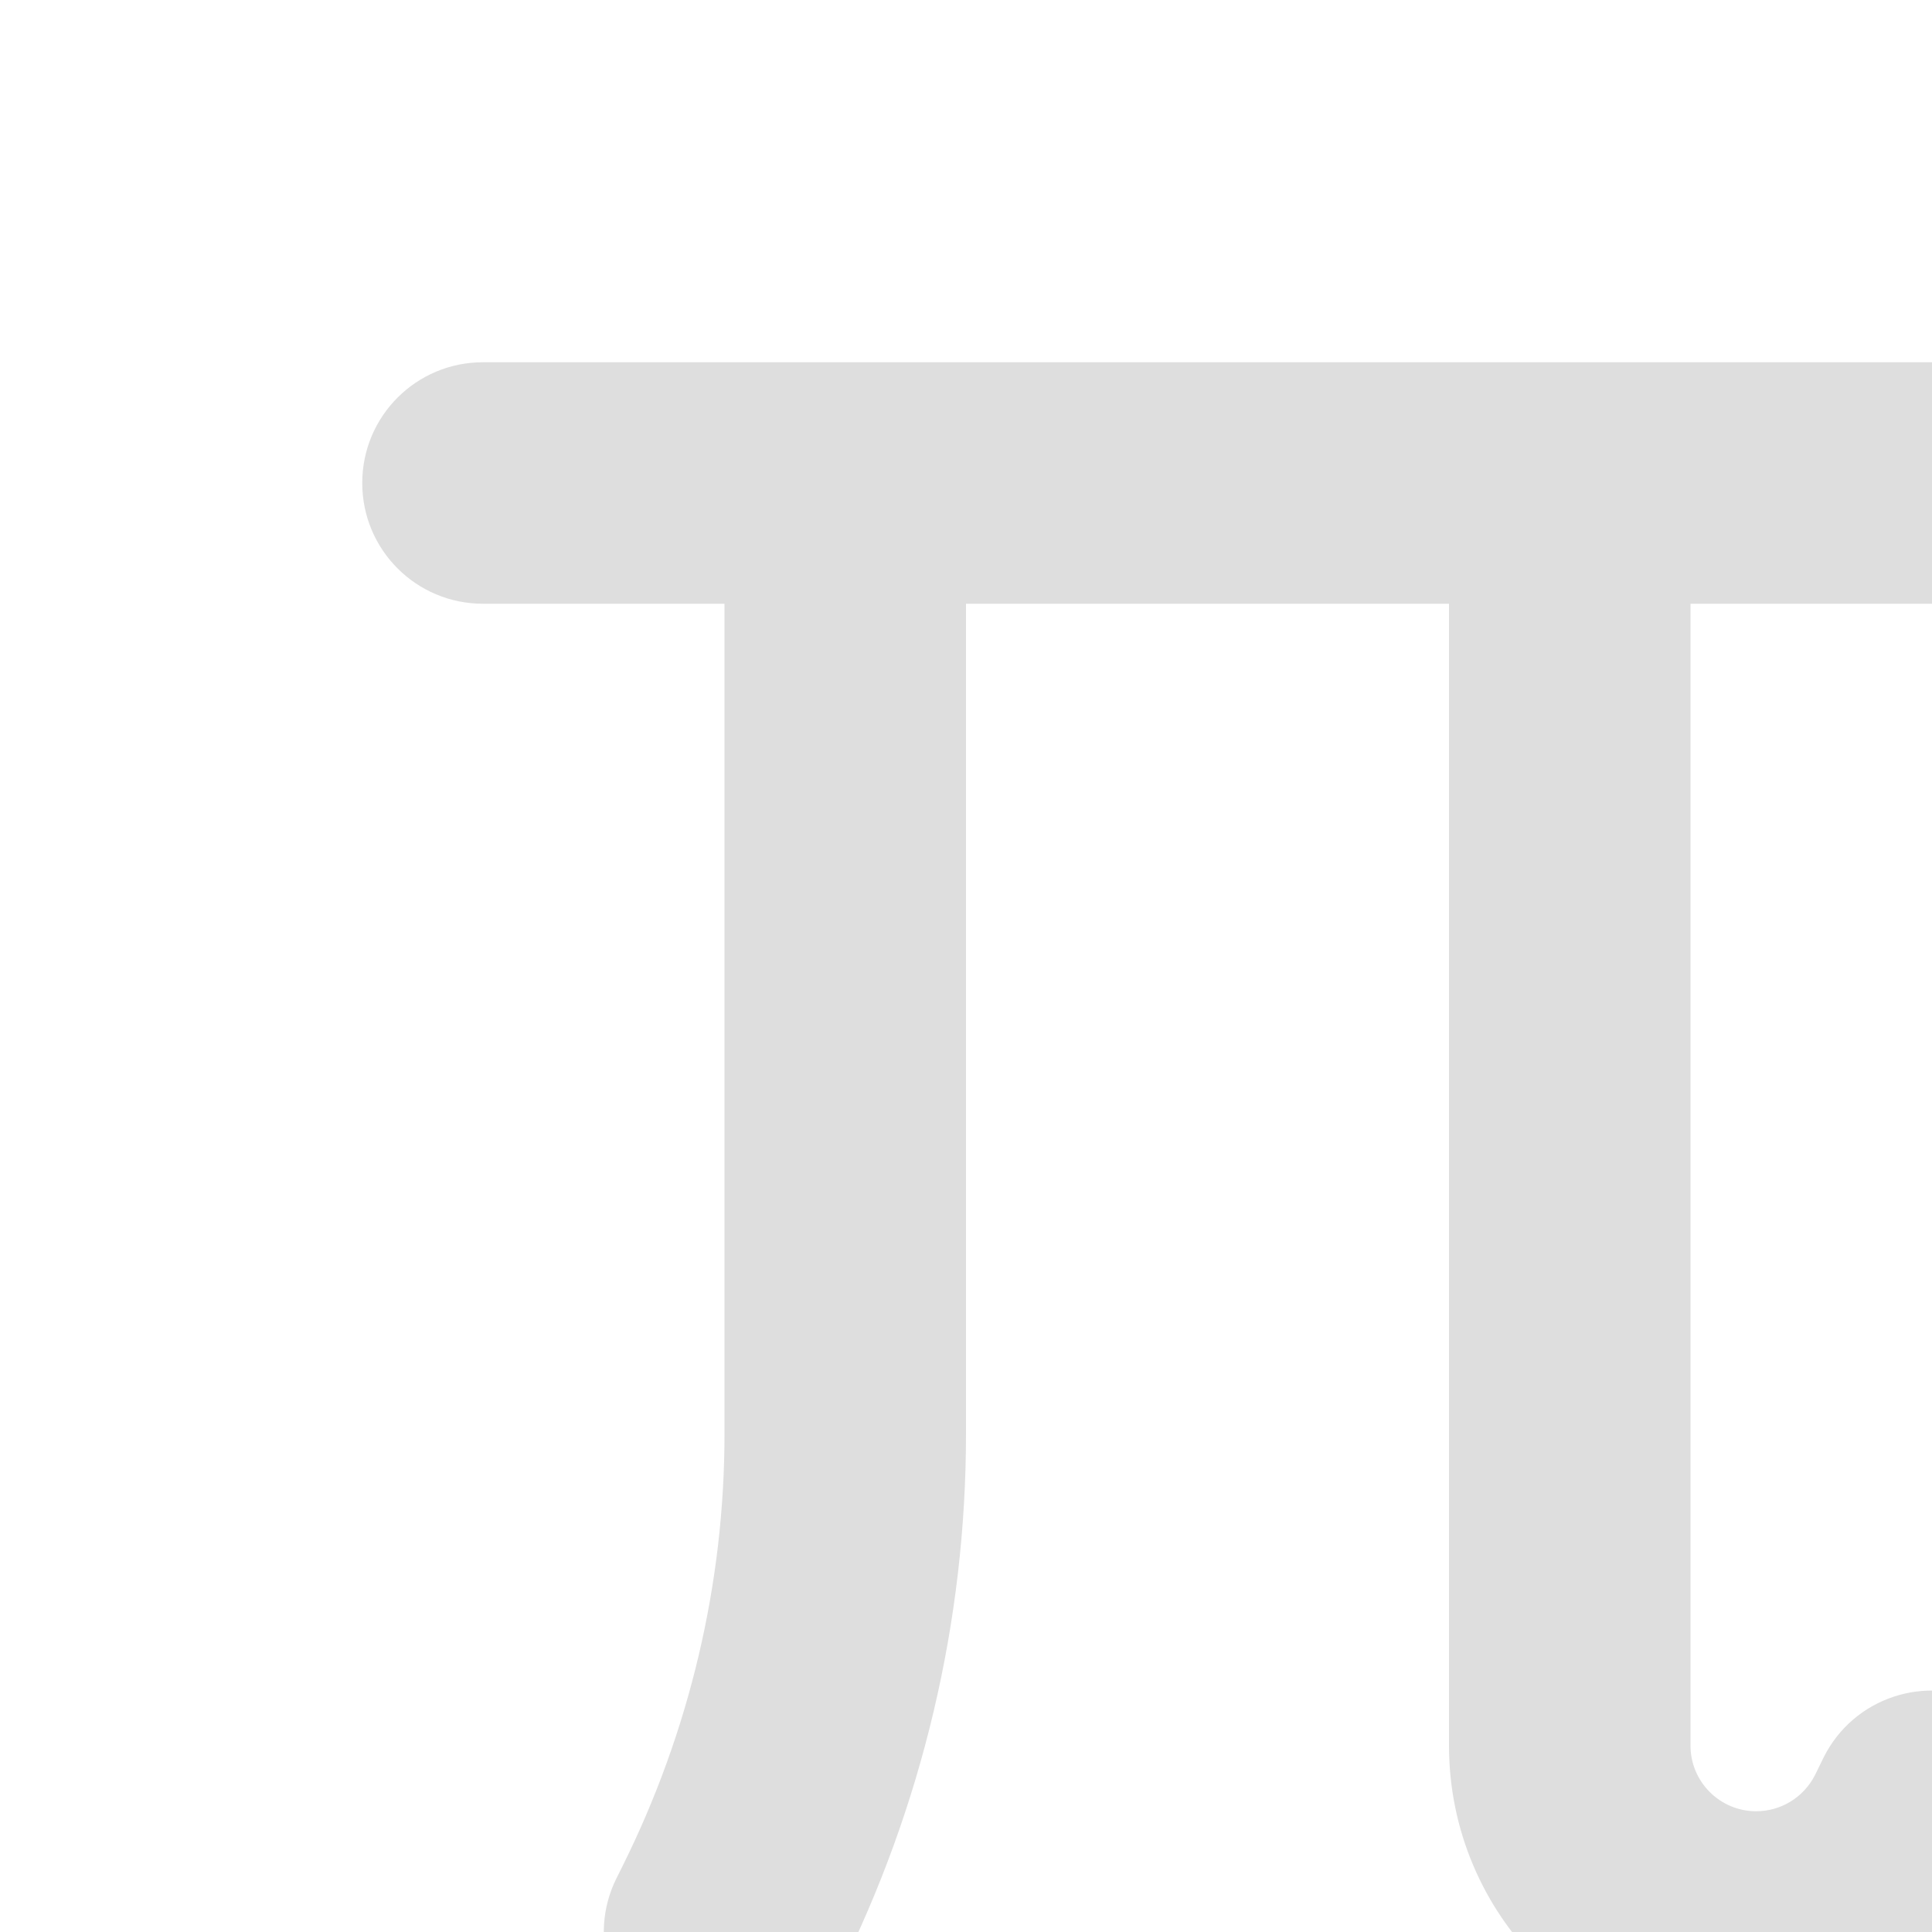
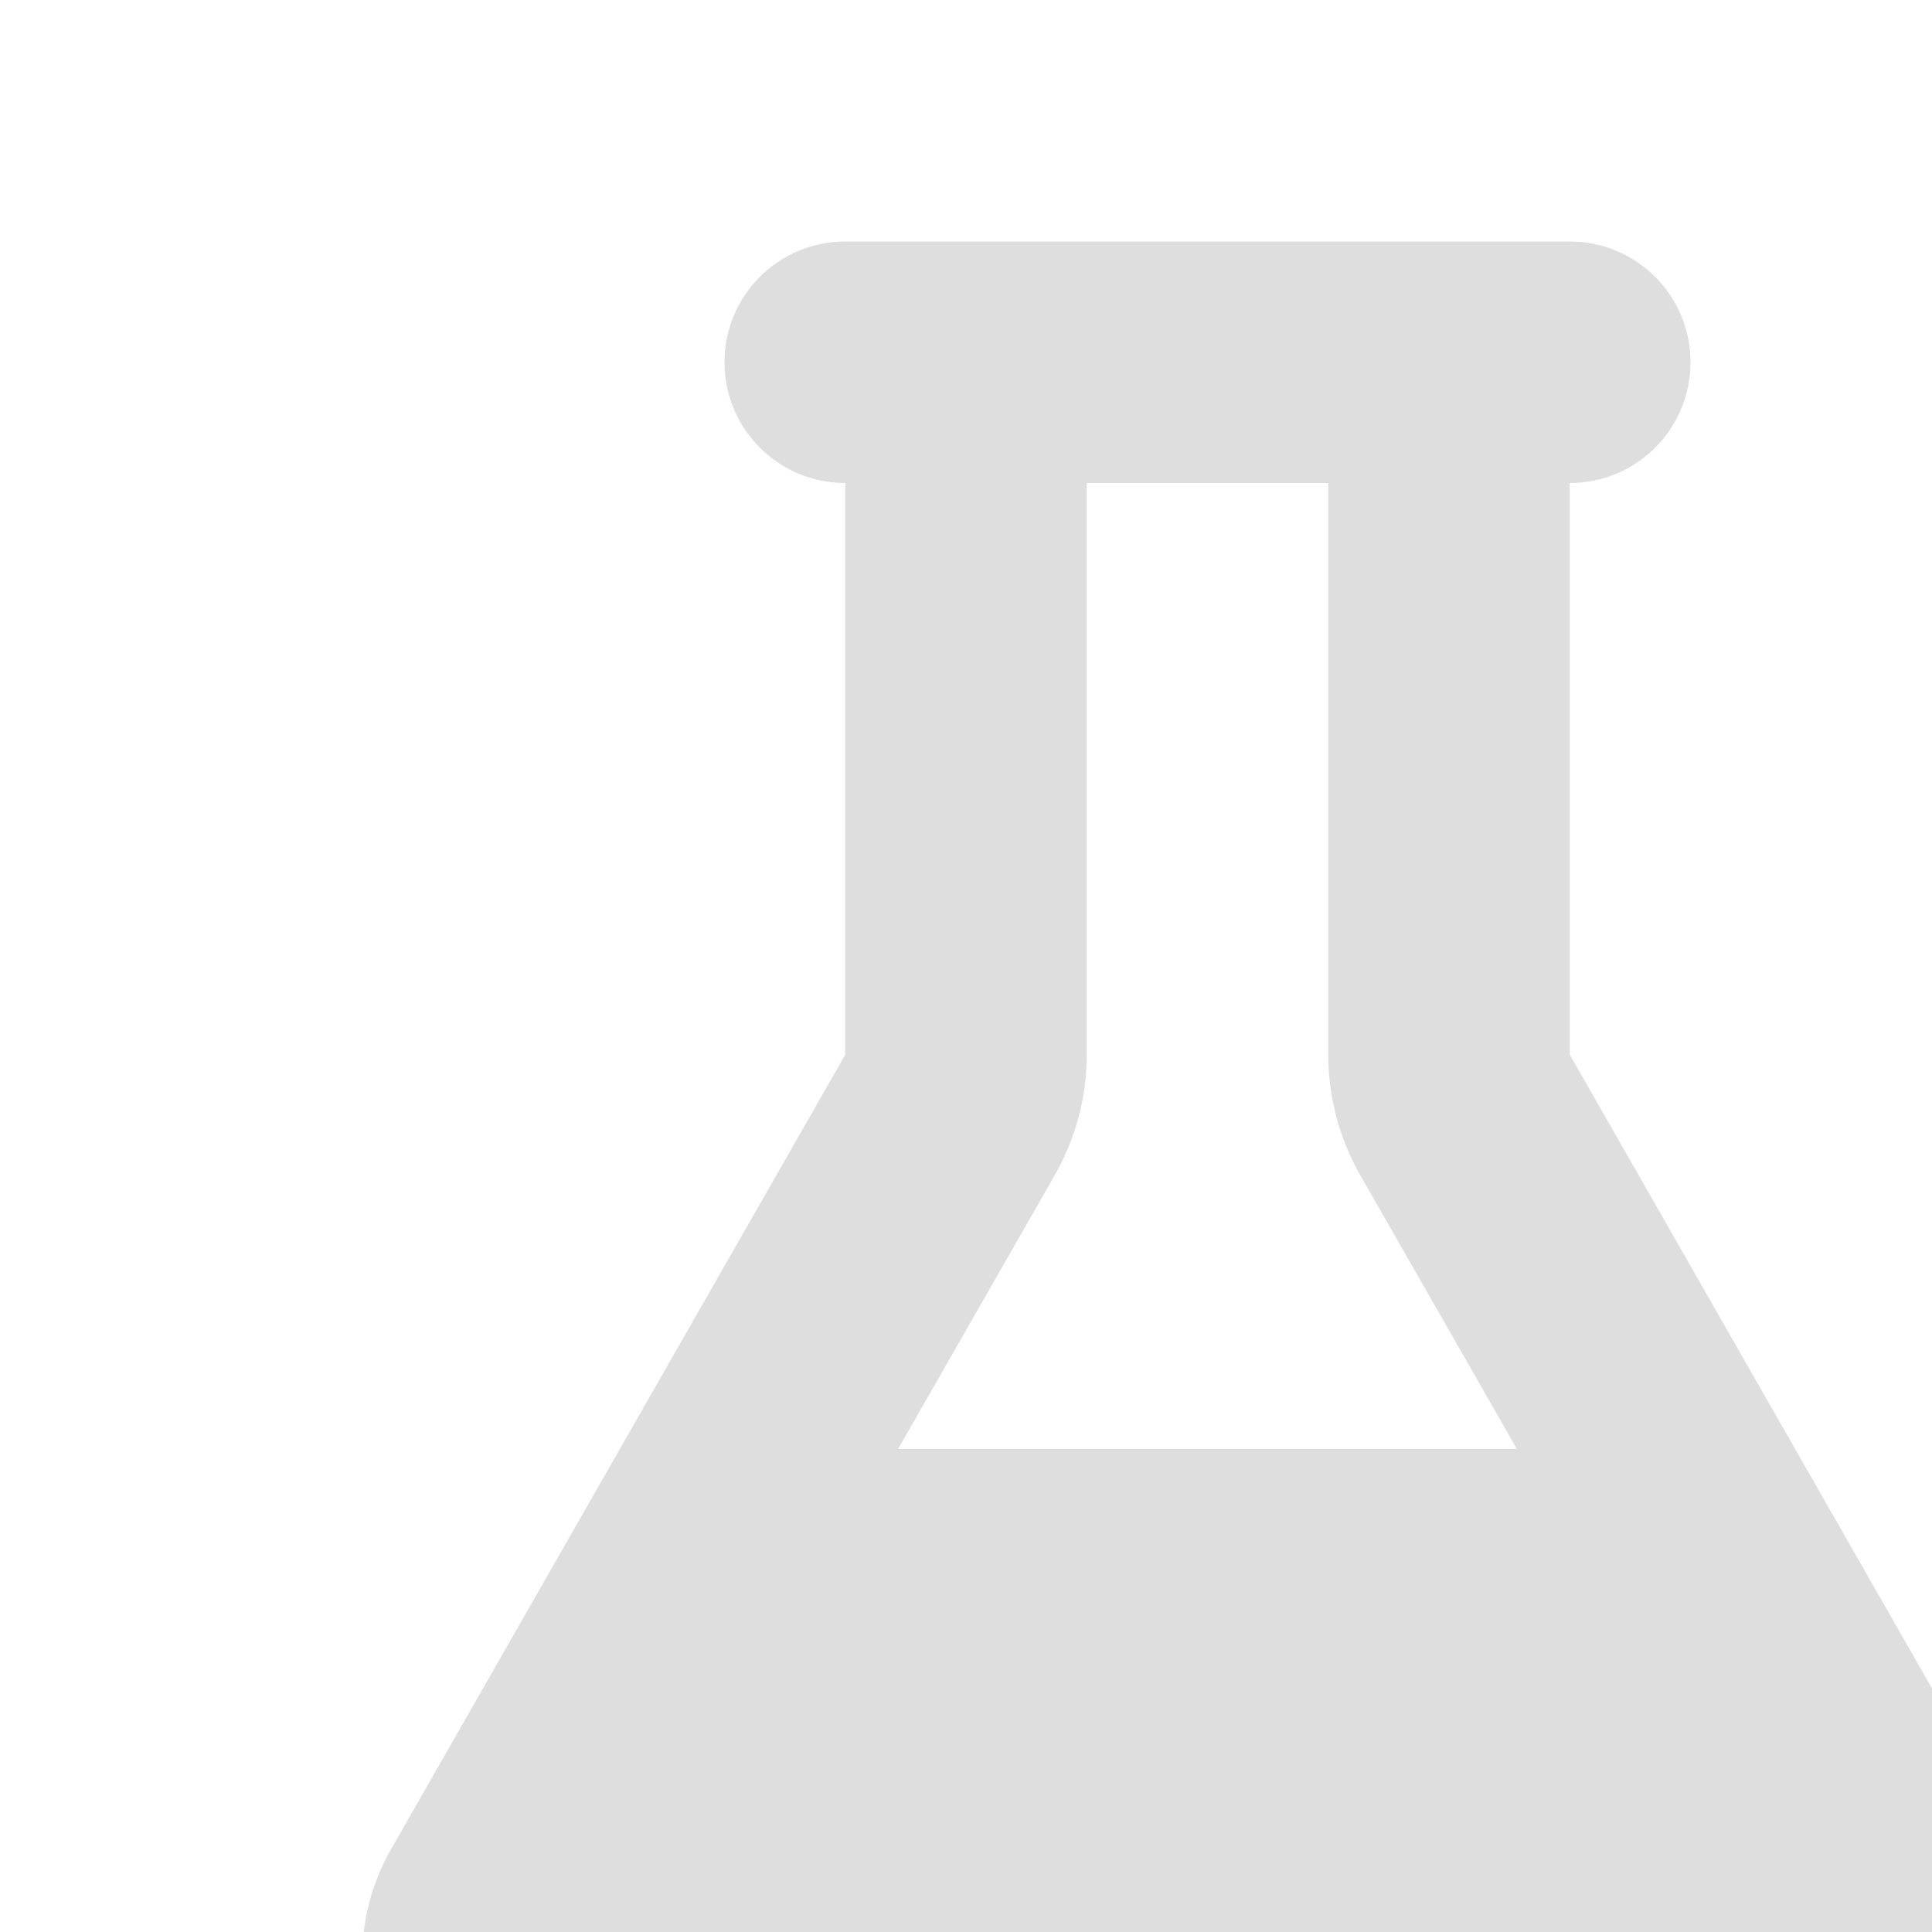
<svg xmlns="http://www.w3.org/2000/svg" height="10" width="10" viewBox="0 0 512 512">
-   <path fill="#dedede" d="M128 96C110.3 96 96 110.3 96 128C96 145.7 110.3 160 128 160L192 160L192 380C192 419.7 182.7 458.9 165 494.5L163.4 497.7C155.5 513.5 161.9 532.7 177.7 540.6C193.5 548.5 212.7 542.1 220.6 526.3L222.2 523.1C244.4 478.7 256 429.7 256 380L256 160L384 160L384 462.6C384 507.6 420.5 544 465.4 544C496.2 544 524.4 526.6 538.2 499L540.5 494.3C548.4 478.5 542 459.3 526.2 451.4C510.4 443.5 491.2 449.9 483.3 465.7L481 470.4C478 476.3 472 480 465.4 480C455.8 480 448 472.2 448 462.6L448 160L512 160C529.7 160 544 145.7 544 128C544 110.3 529.7 96 512 96L128 96z" />
+   <path fill="#dedede" d="M384 64L224 64C206.3 64 192 78.3 192 96C192 113.7 206.3 128 224 128L224 279.5L103.5 490.3C98.6 499 96 508.7 96 518.7C96 550.4 121.6 576 153.3 576L486.7 576C518.3 576 544 550.4 544 518.7C544 508.7 541.4 498.9 536.5 490.3L416 279.5L416 128C433.7 128 448 113.7 448 96C448 78.3 433.7 64 416 64L384 64zM288 279.5L288 128L352 128L352 279.5C352 290.6 354.9 301.6 360.4 311.3L402 384L238 384L279.6 311.3C285.1 301.6 288 290.7 288 279.5z" />
</svg>
